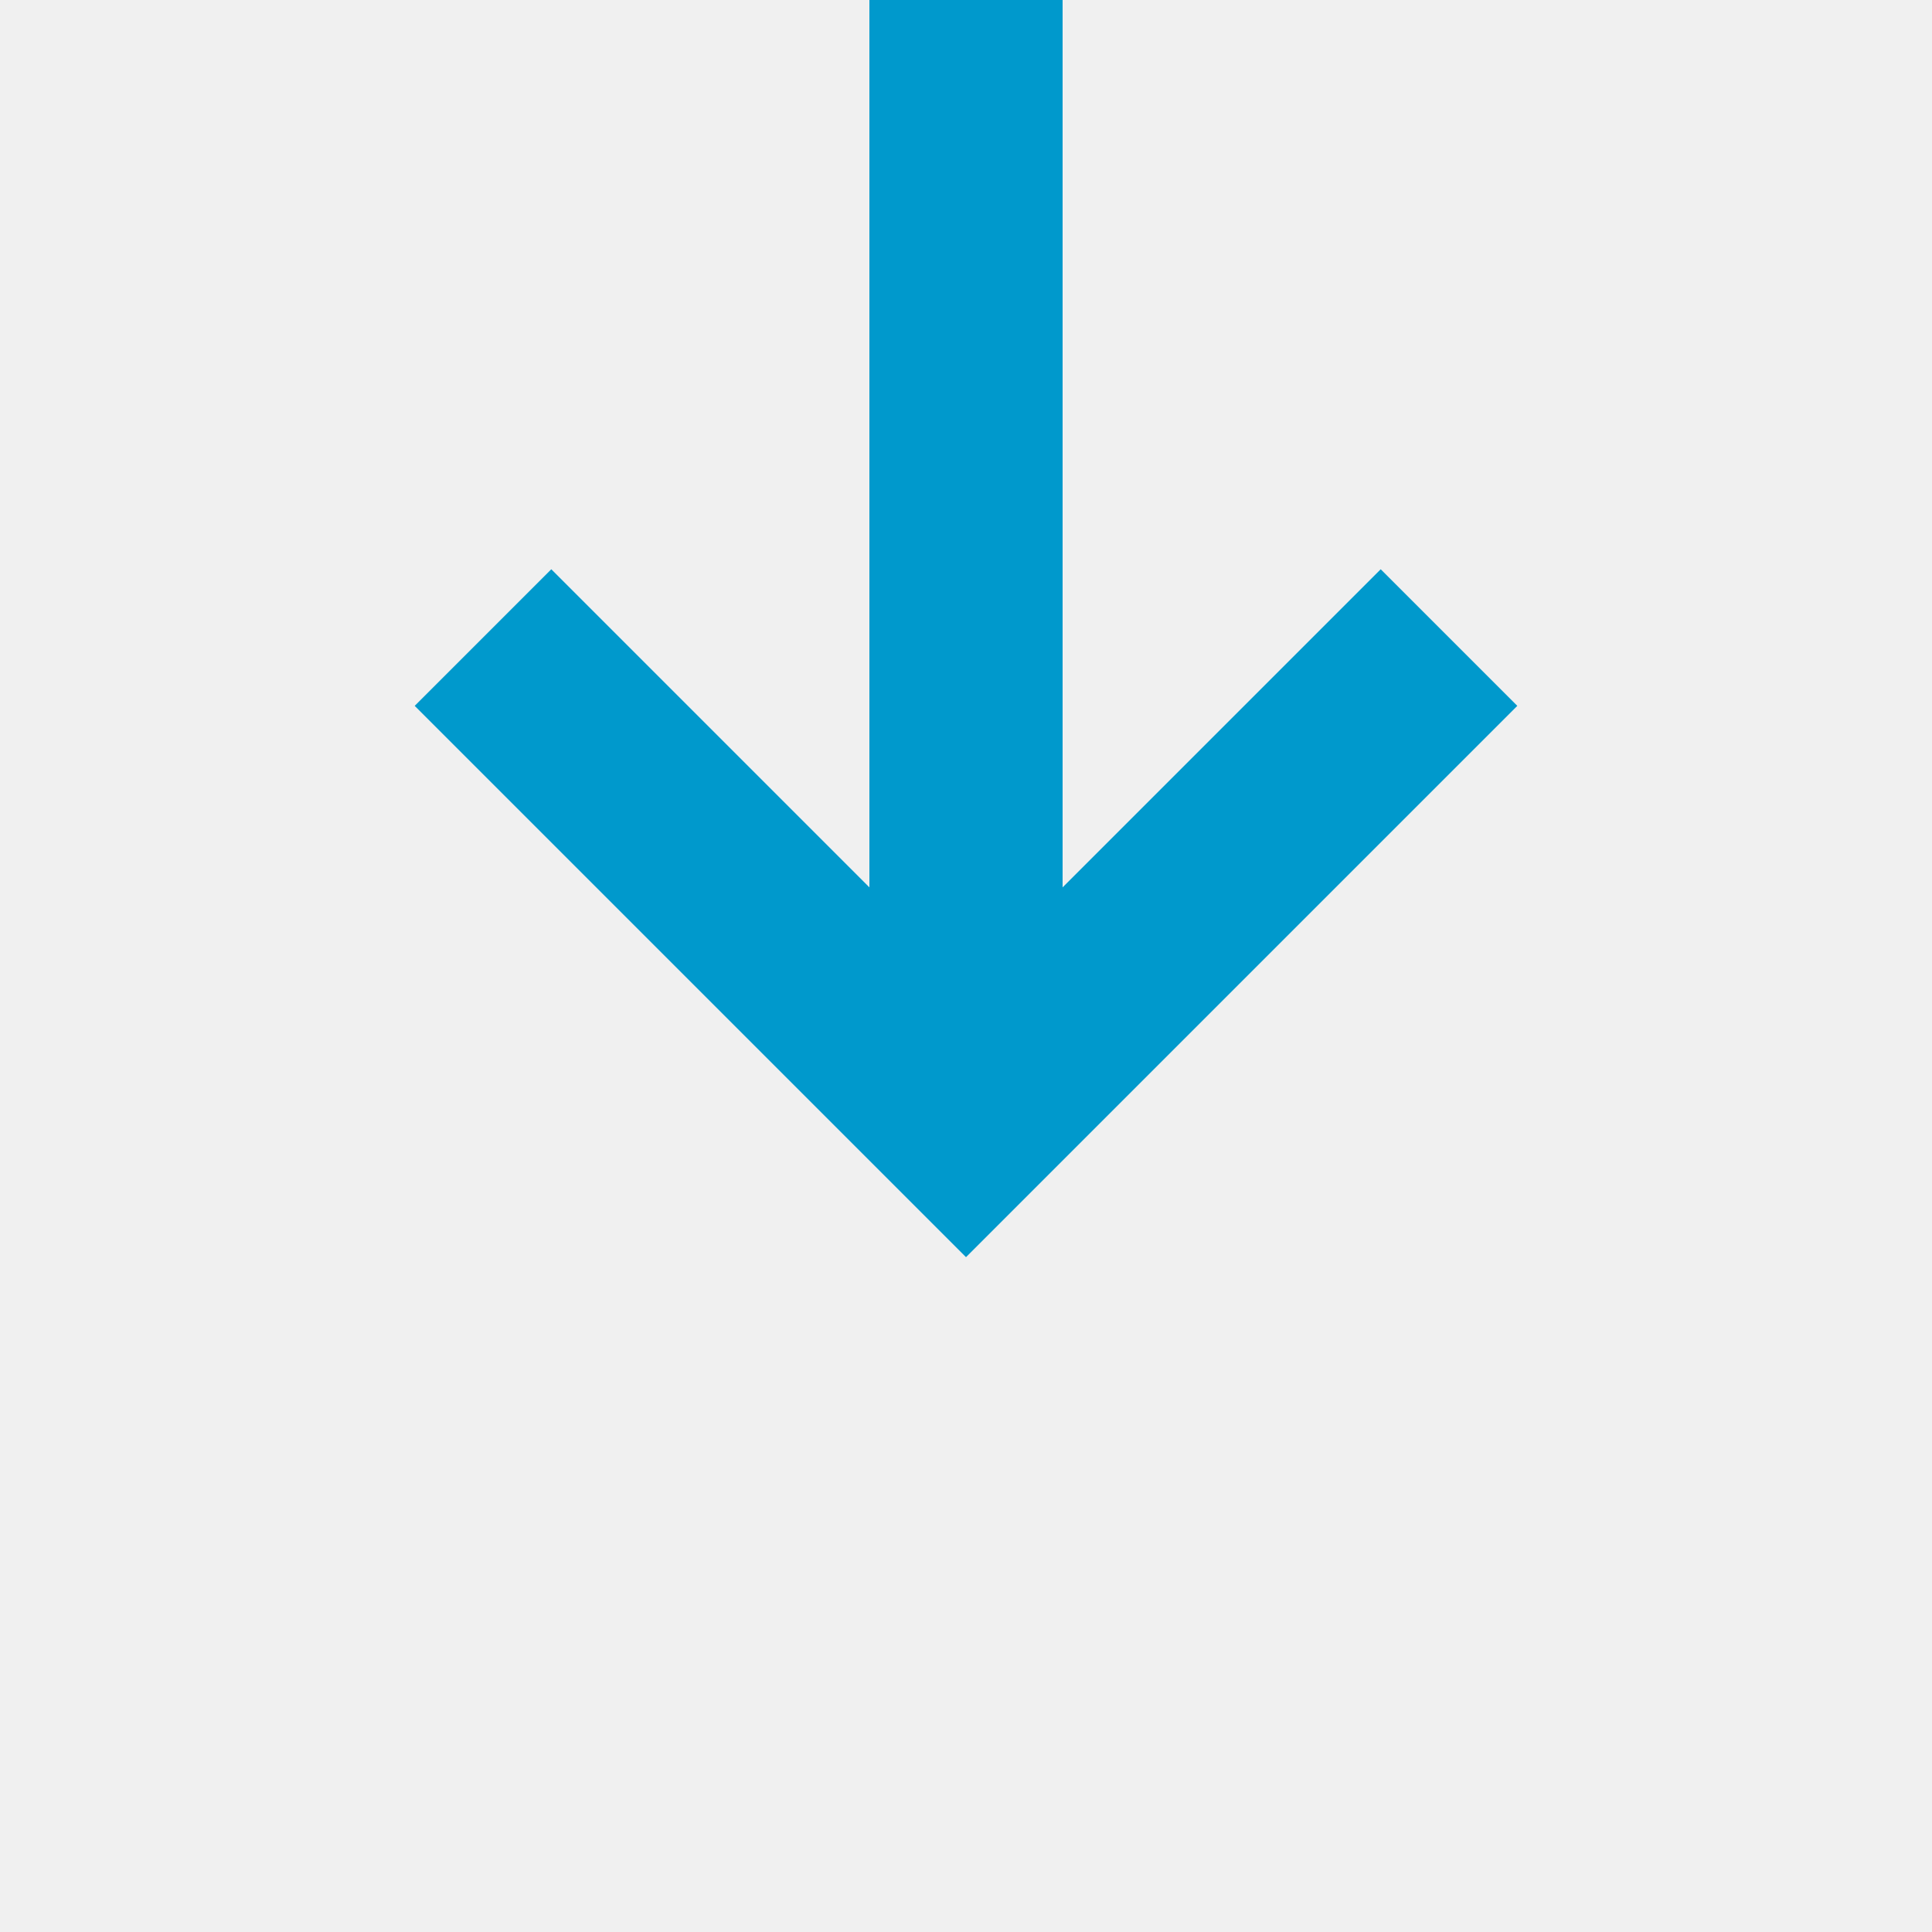
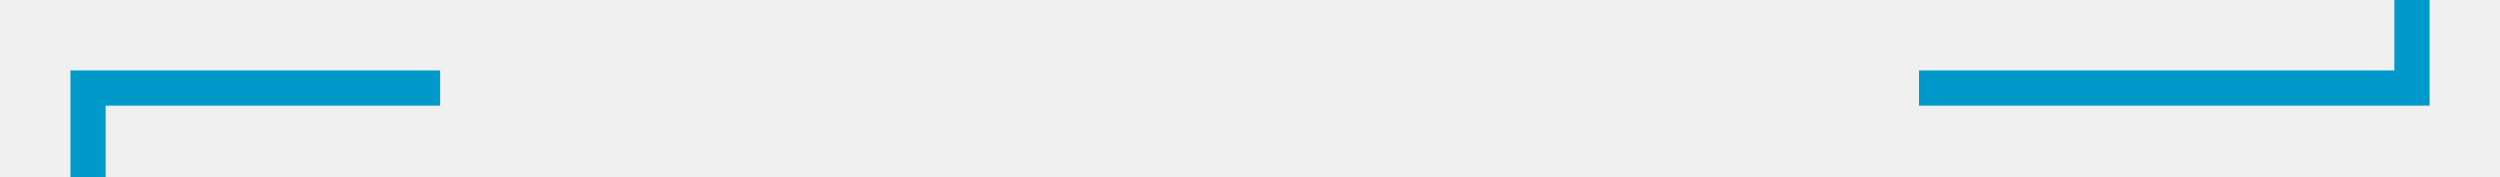
- <svg xmlns="http://www.w3.org/2000/svg" version="1.1" width="20px" height="20px" preserveAspectRatio="xMinYMid meet" viewBox="475 409  20 18">
+ <svg xmlns="http://www.w3.org/2000/svg" version="1.1" width="142px" height="10px" preserveAspectRatio="xMinYMid meet" viewBox="480 246  142 8">
  <defs>
-     <mask fill="white" id="clip23">
-       <path d="M 443 361  L 527 361  L 527 389  L 443 389  Z M 443 330  L 527 330  L 527 430  L 443 430  Z " fill-rule="evenodd" />
+     <mask fill="white" id="clip15">
+       <path d="M 505 236  L 589 236  L 589 264  L 505 264  Z M 475 227  L 620 227  L 620 290  L 475 290  Z " fill-rule="evenodd" />
    </mask>
  </defs>
-   <path d="M 485 361  L 485 330  M 485 389  L 485 419  " stroke-width="2" stroke="#0099cc" fill="none" />
-   <path d="M 489.293 413.893  L 485 418.186  L 480.707 413.893  L 479.293 415.307  L 484.293 420.307  L 485 421.014  L 485.707 420.307  L 490.707 415.307  L 489.293 413.893  Z " fill-rule="nonzero" fill="#0099cc" stroke="none" mask="url(#clip23)" />
+   <path d="M 617 227  L 617 250  L 485 250  L 485 279  " stroke-width="2" stroke="#0099cc" fill="none" mask="url(#clip15)" />
+   <path d="M 489.293 273.893  L 485 278.186  L 480.707 273.893  L 479.293 275.307  L 484.293 280.307  L 485 281.014  L 485.707 280.307  L 490.707 275.307  L 489.293 273.893  Z " fill-rule="nonzero" fill="#0099cc" stroke="none" mask="url(#clip15)" />
</svg>
